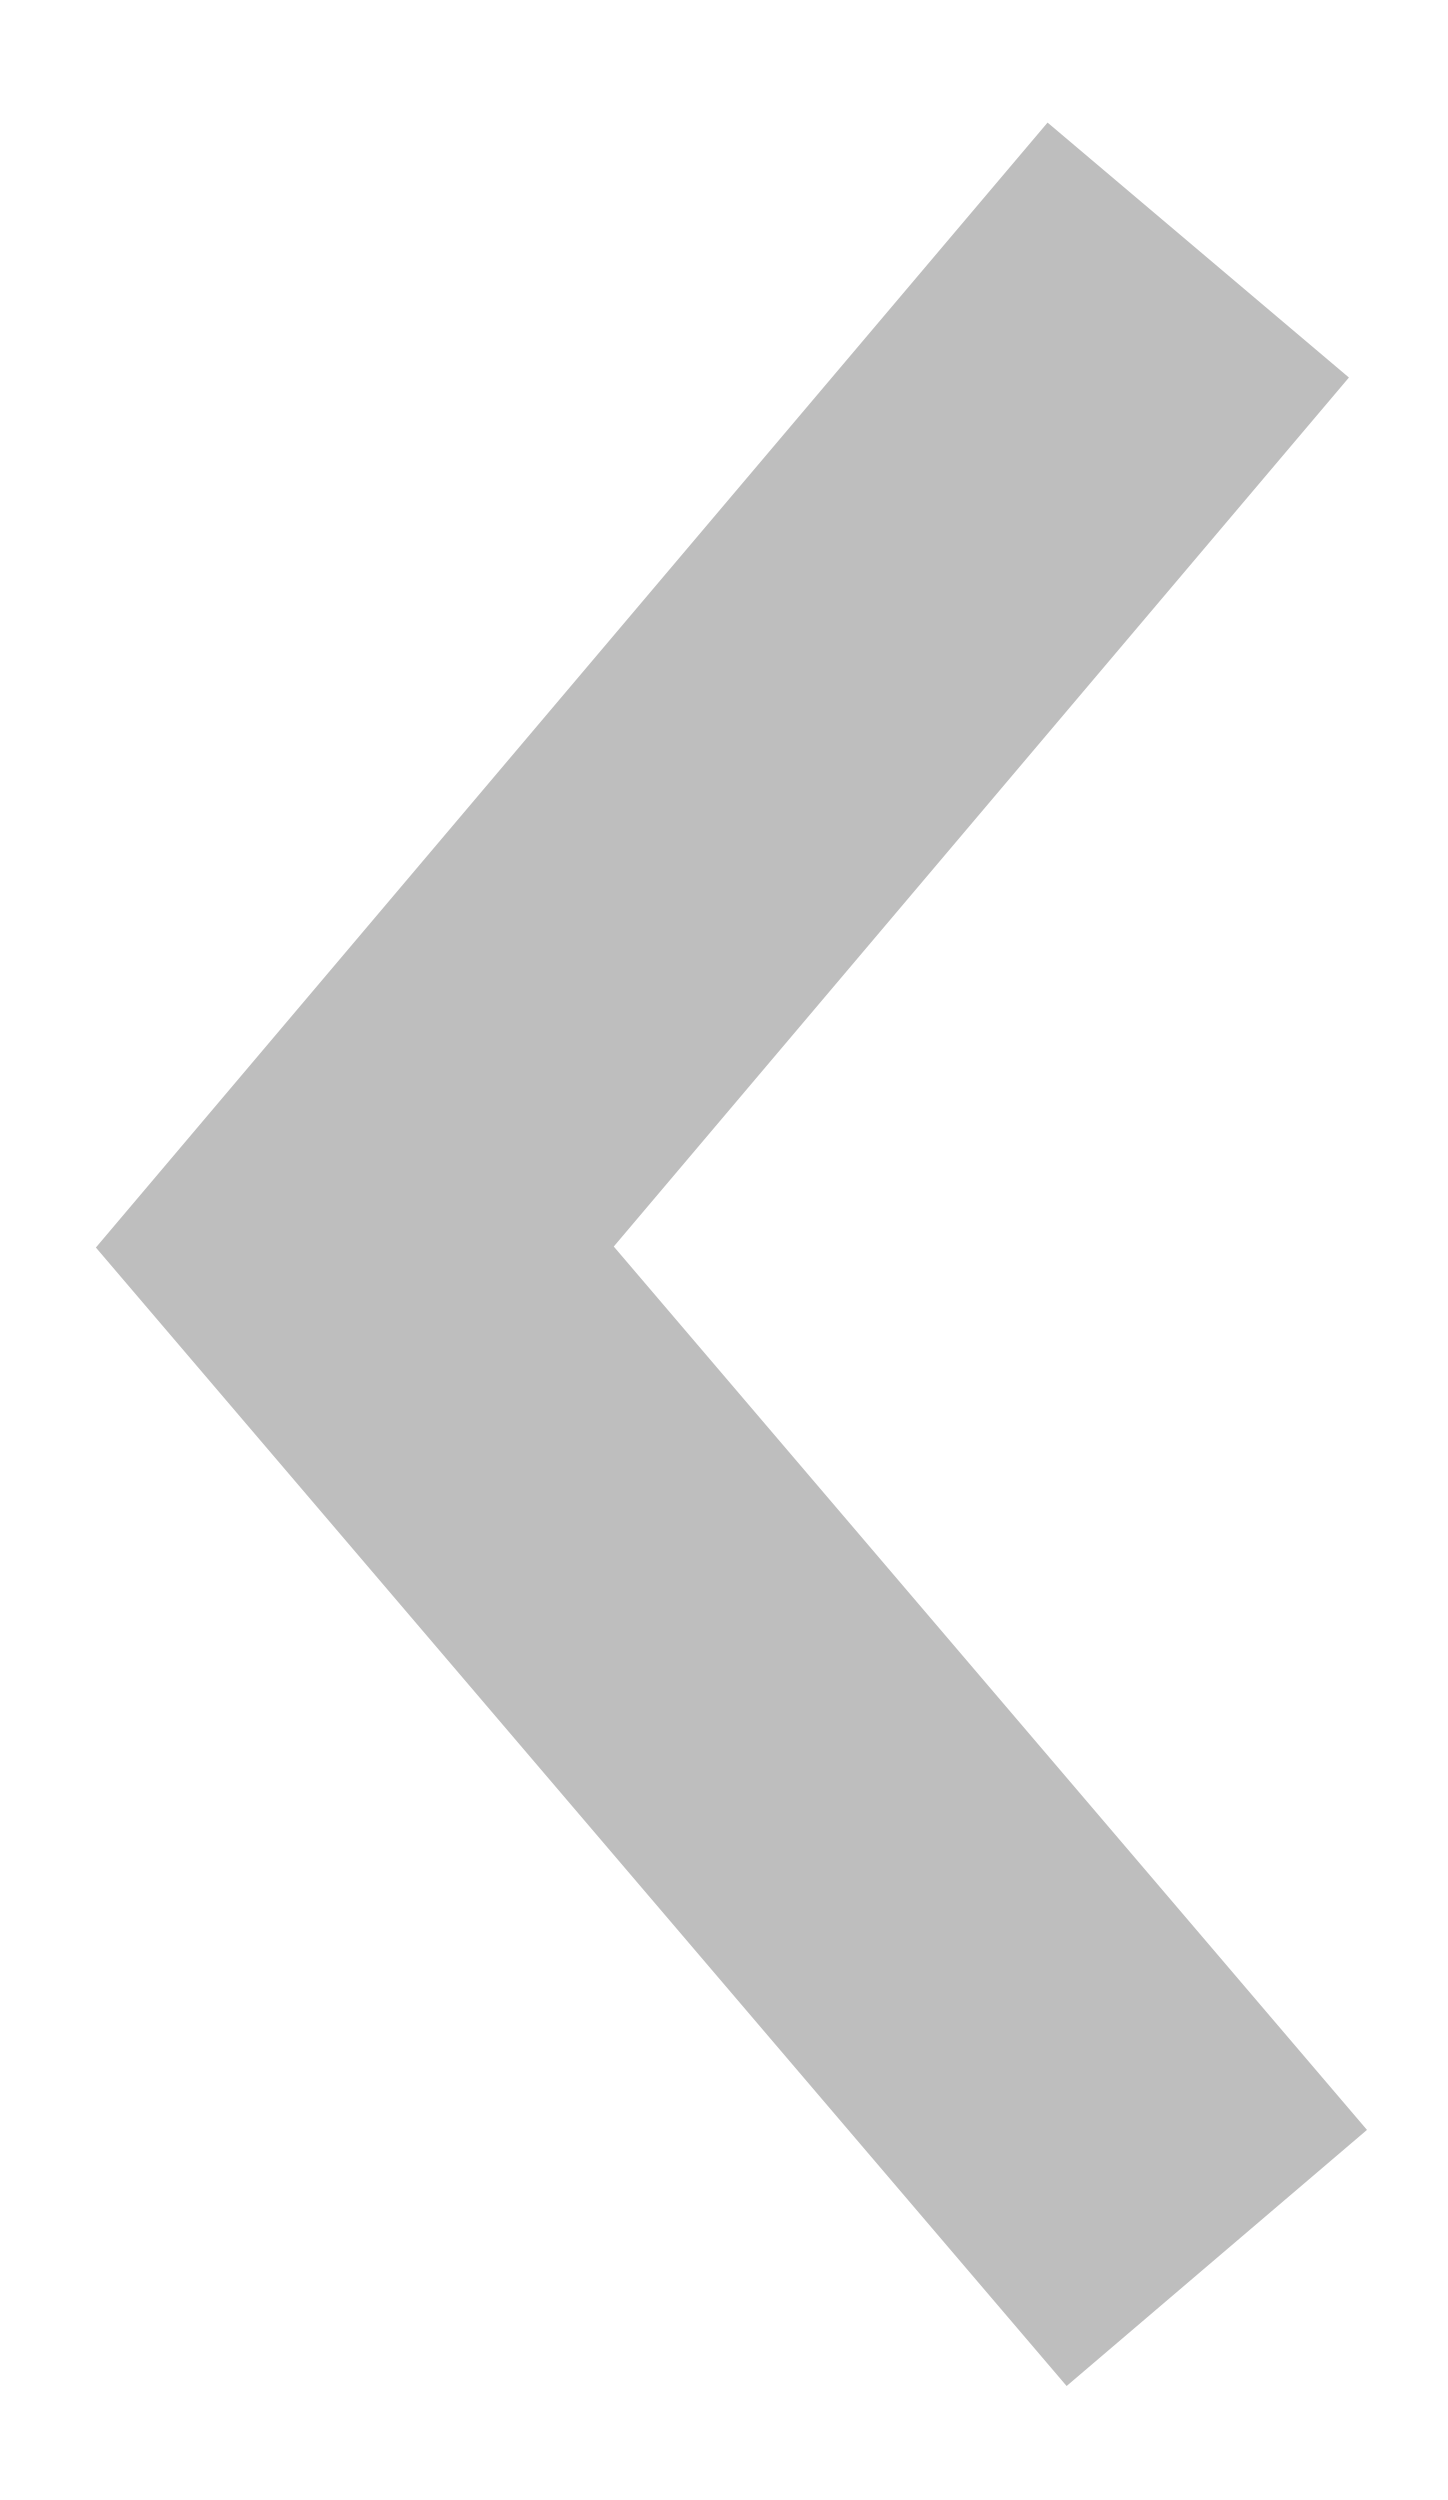
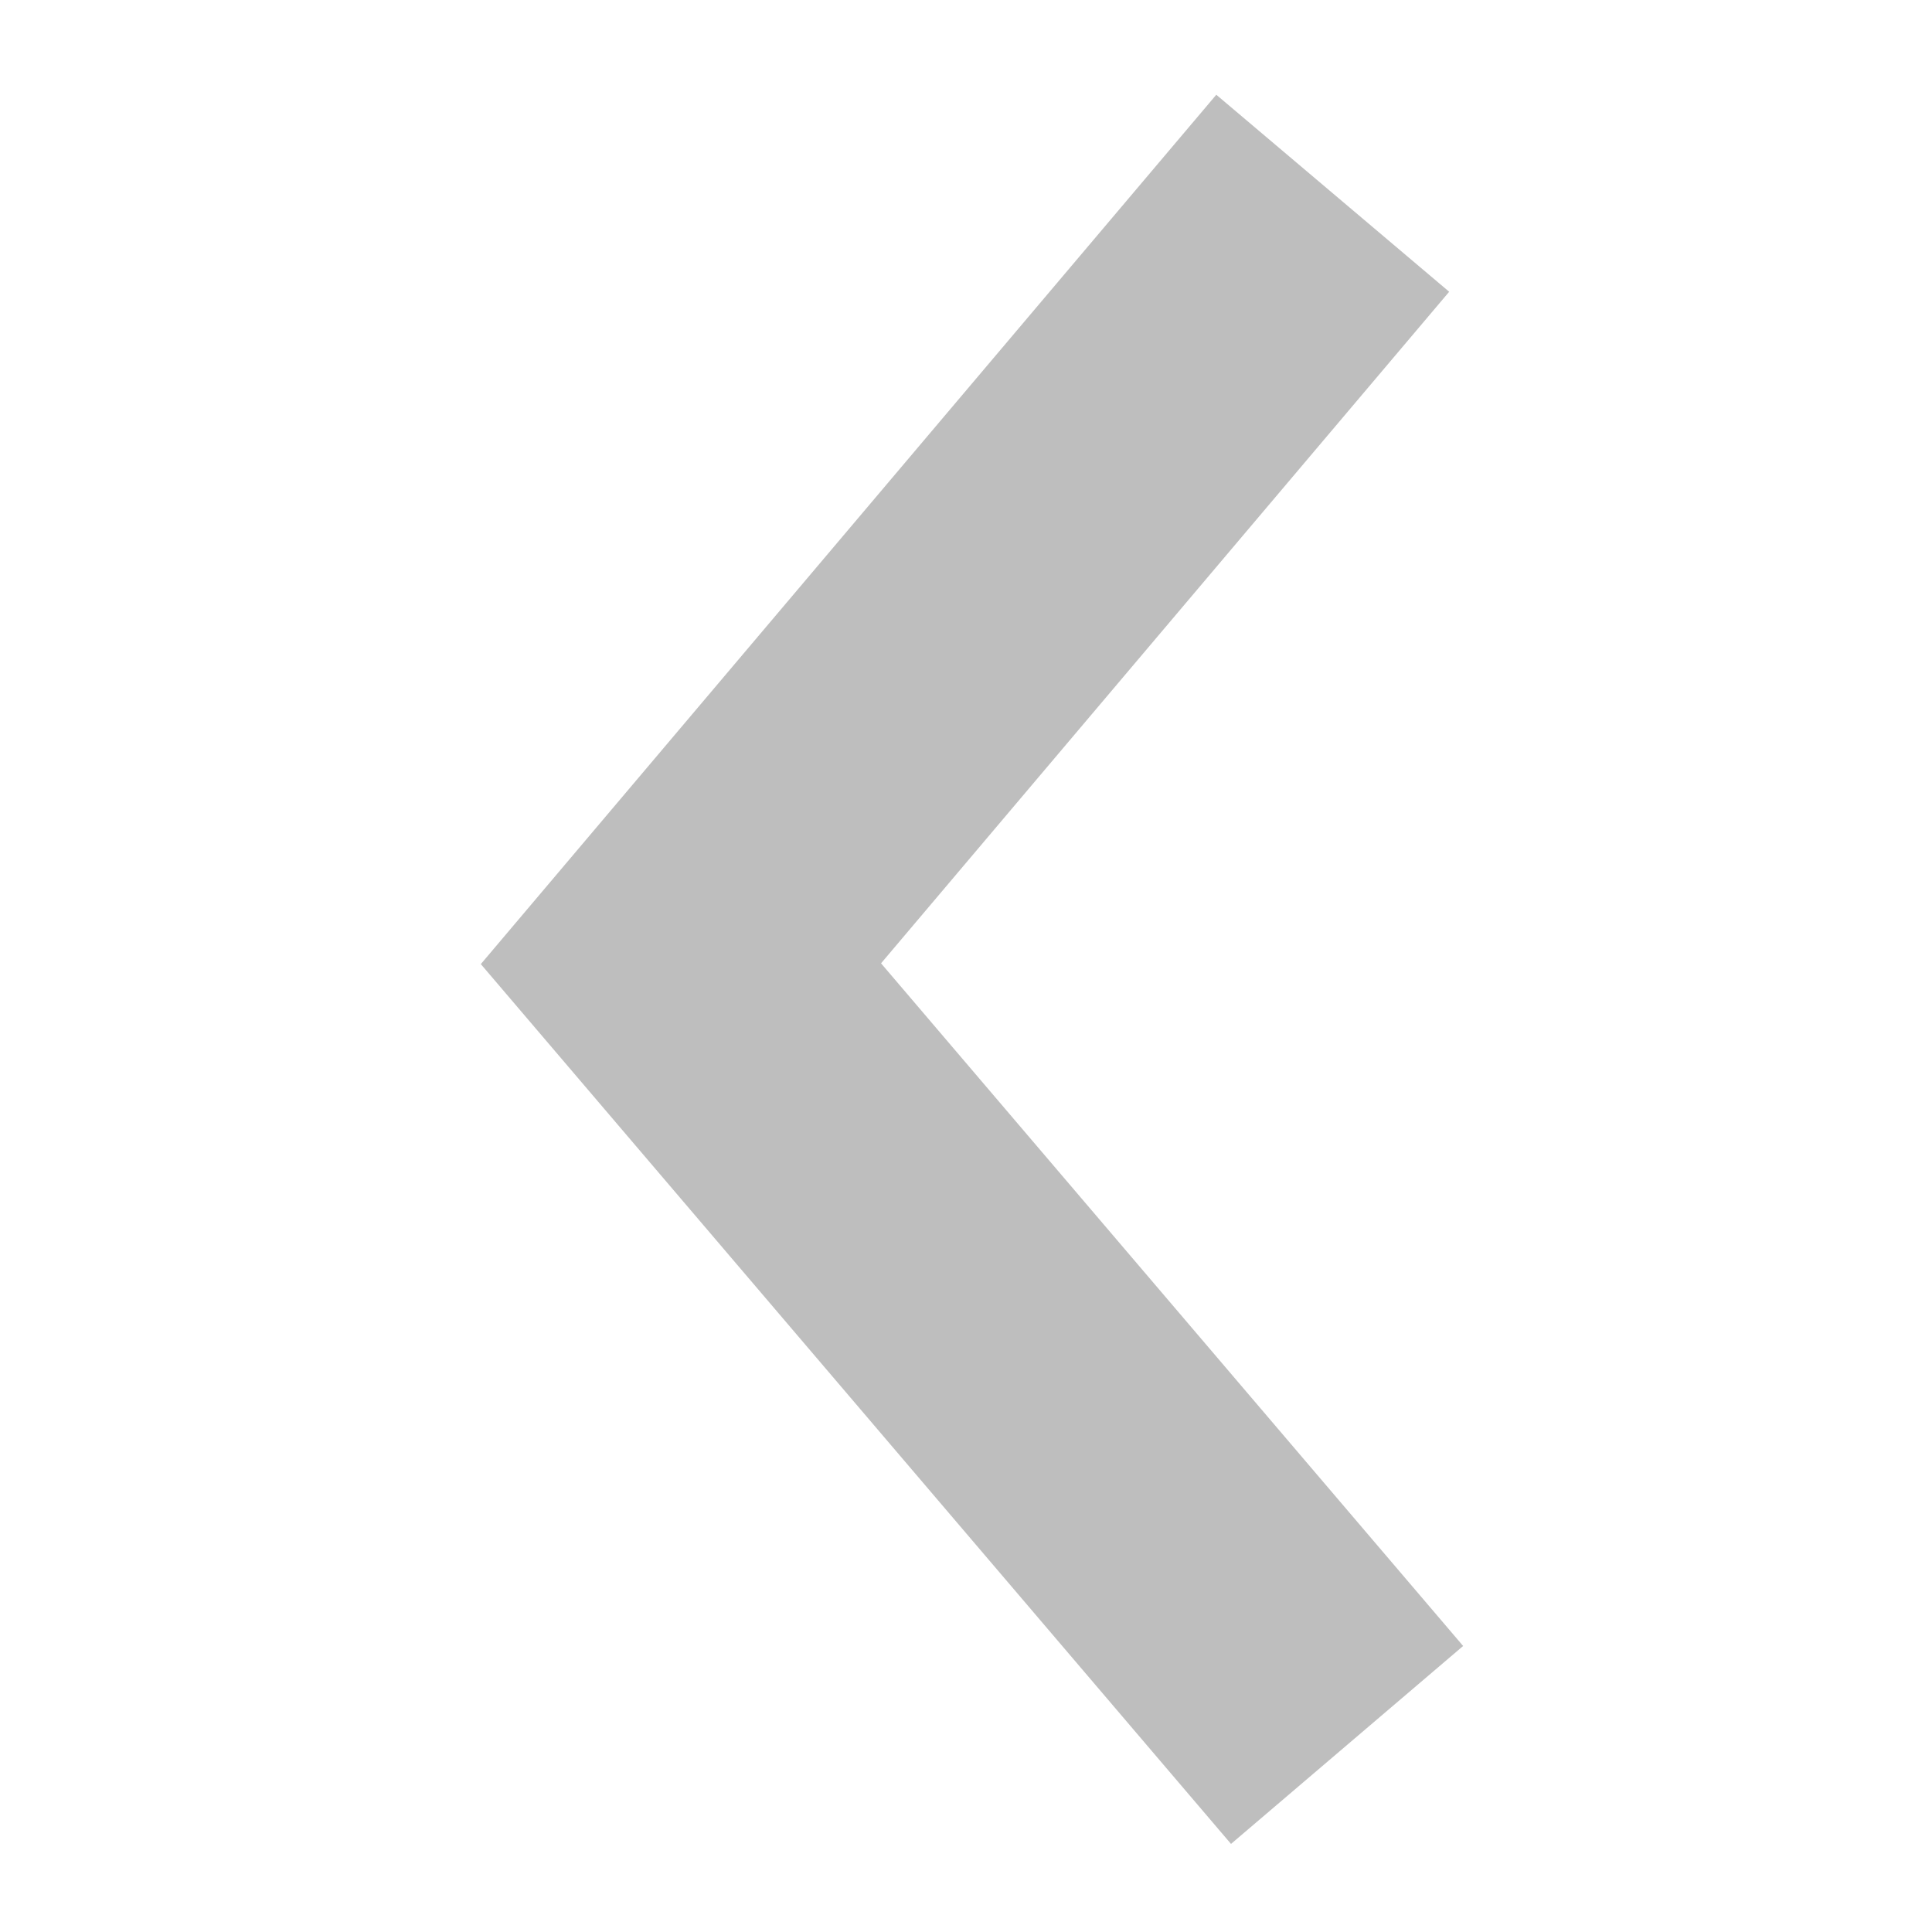
- <svg xmlns="http://www.w3.org/2000/svg" width="11px" height="19px" viewBox="0 0 11 19" version="1.1">
+ <svg xmlns="http://www.w3.org/2000/svg" width="10px" height="10px" viewBox="0 0 11 19" version="1.1">
  <defs />
  <g id="mobile-dev" stroke="none" stroke-width="1" fill="none" fill-rule="evenodd">
    <g id="original-p22-minionpro" transform="translate(-51, -1897)" stroke-width="3" stroke="#BEBEBE">
      <g id="Events" transform="translate(0, 1728)">
        <g id="Scaled-Calendar" transform="translate(32, 150)">
          <g id="Calendar-Copy" transform="translate(0, 13)">
            <g id="Prev" transform="translate(10, 1)">
              <polyline id="left-arrow" transform="translate(14.97203, 14.53041) rotate(-90) translate(-14.97203, -14.53041) " points="7.342 17.806 15.025 11.255 22.602 17.665" />
            </g>
          </g>
        </g>
      </g>
    </g>
  </g>
</svg>
